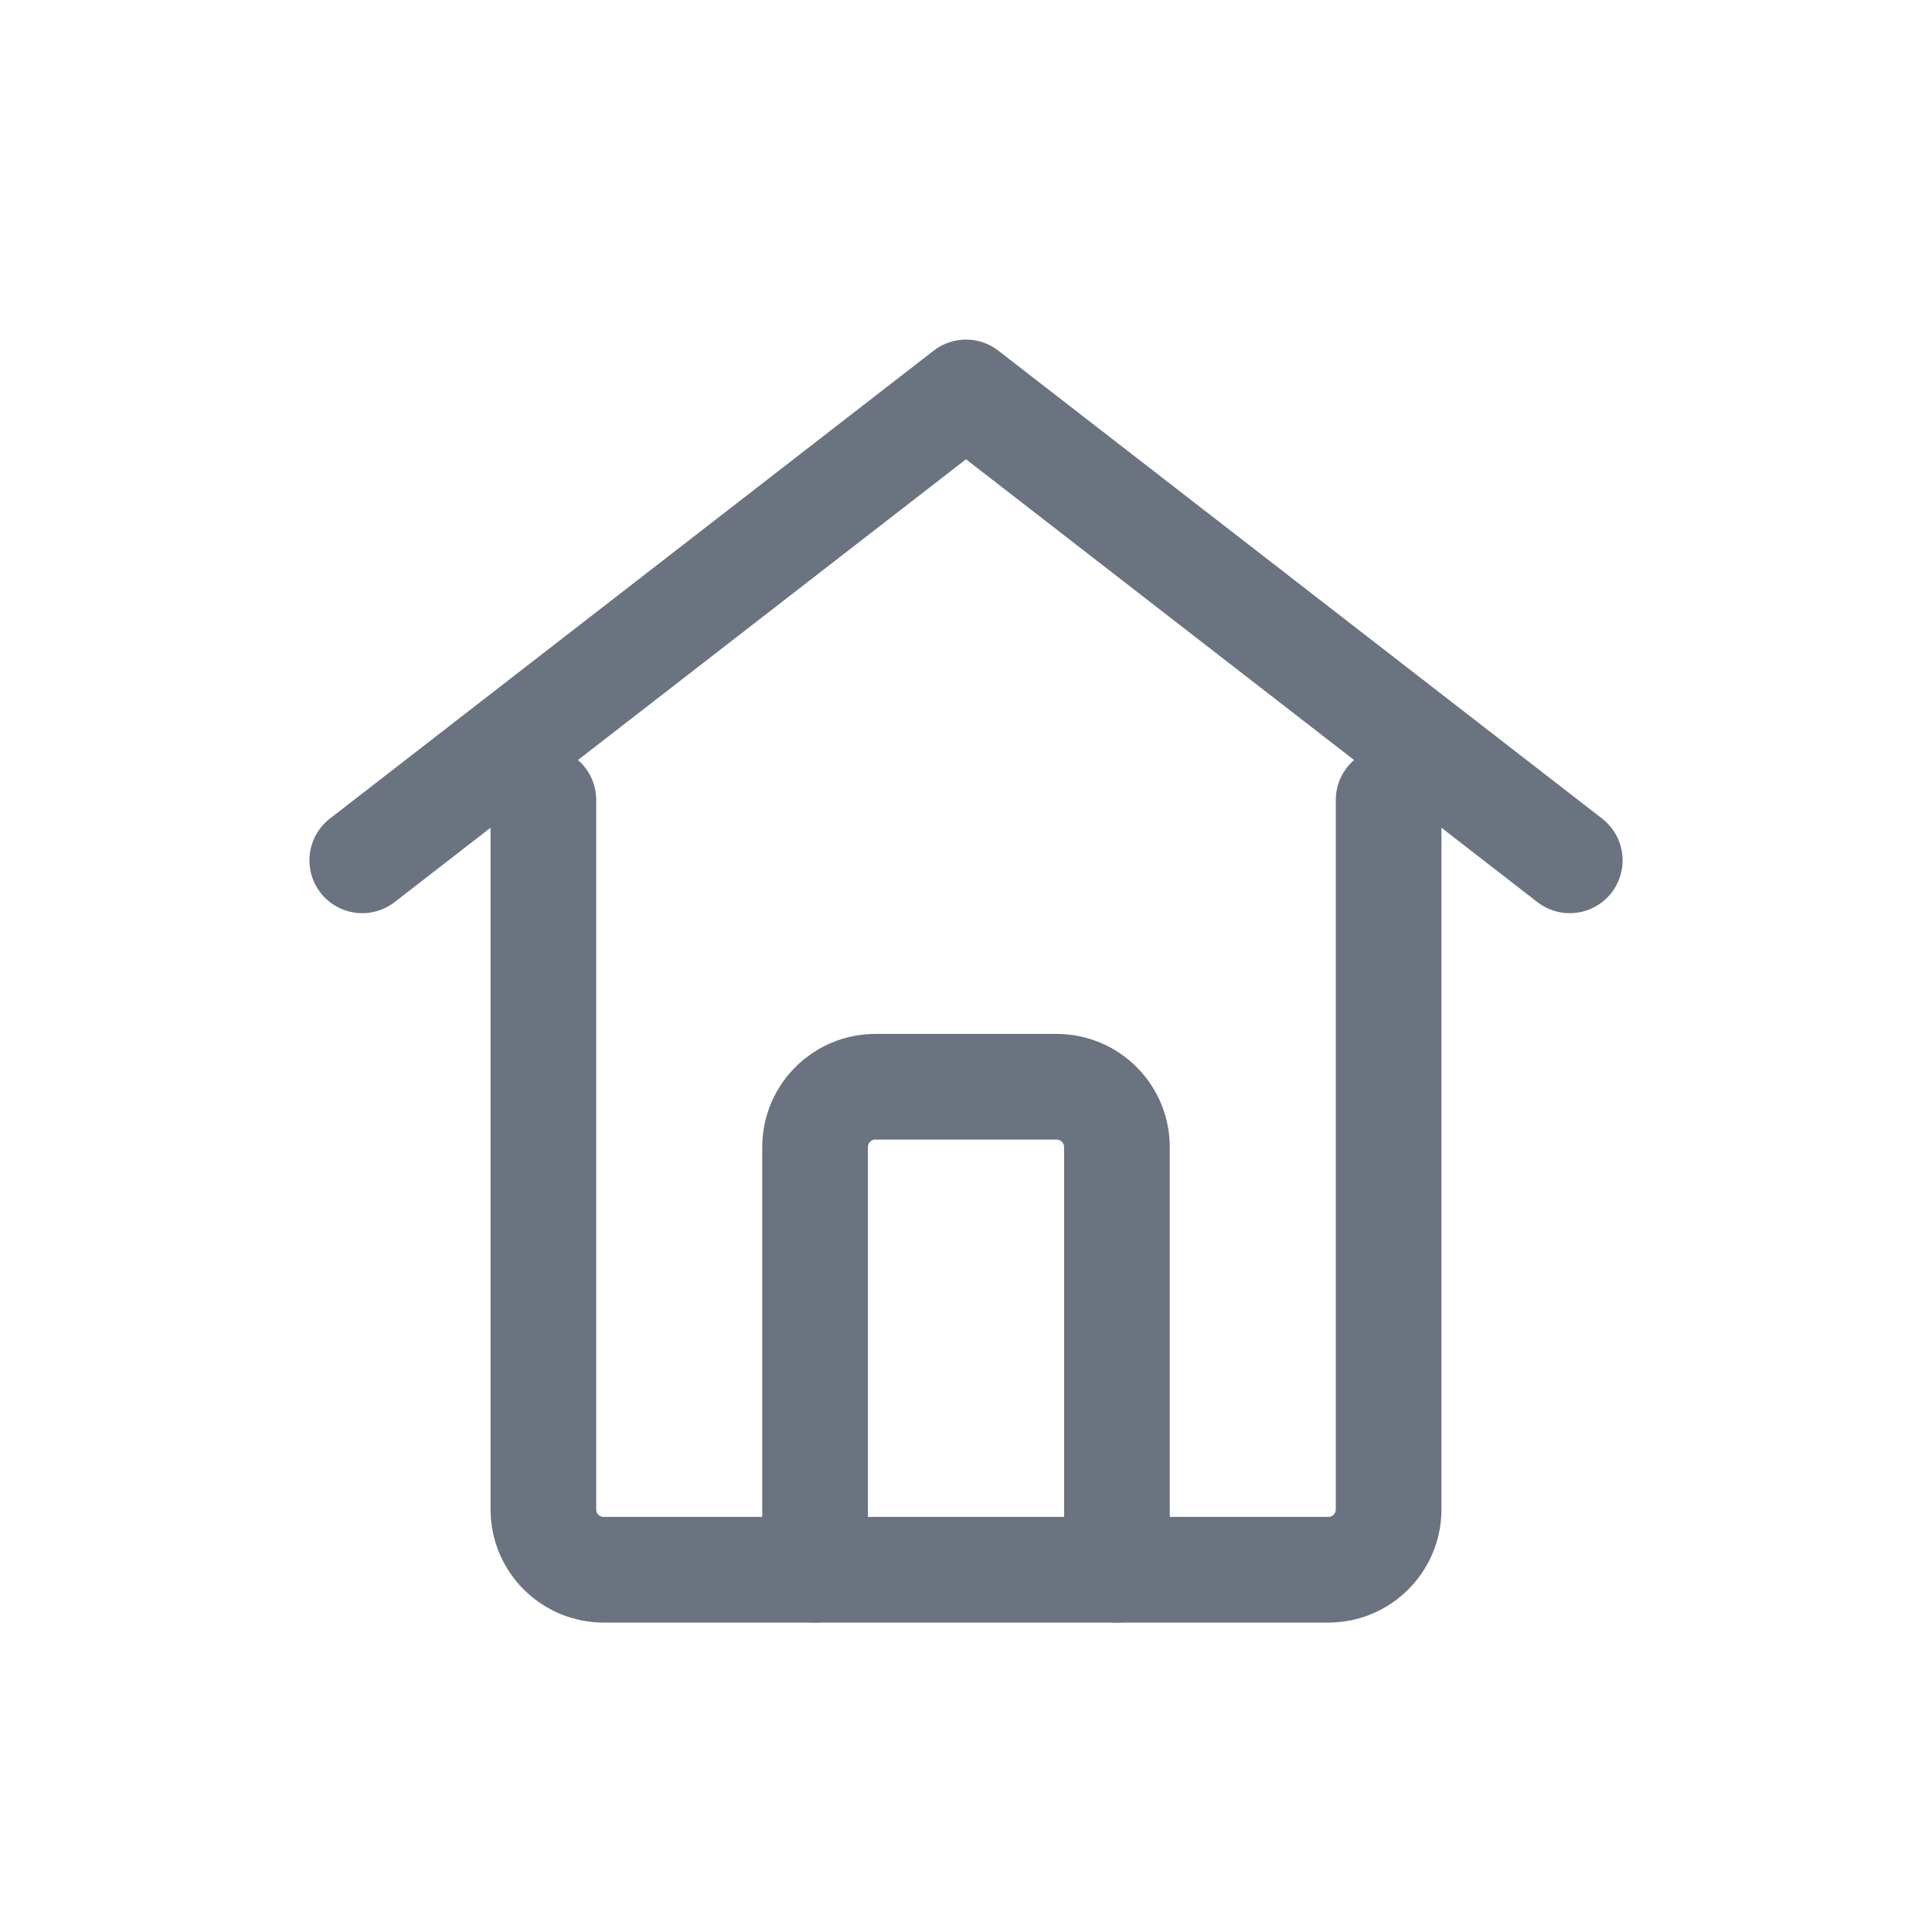
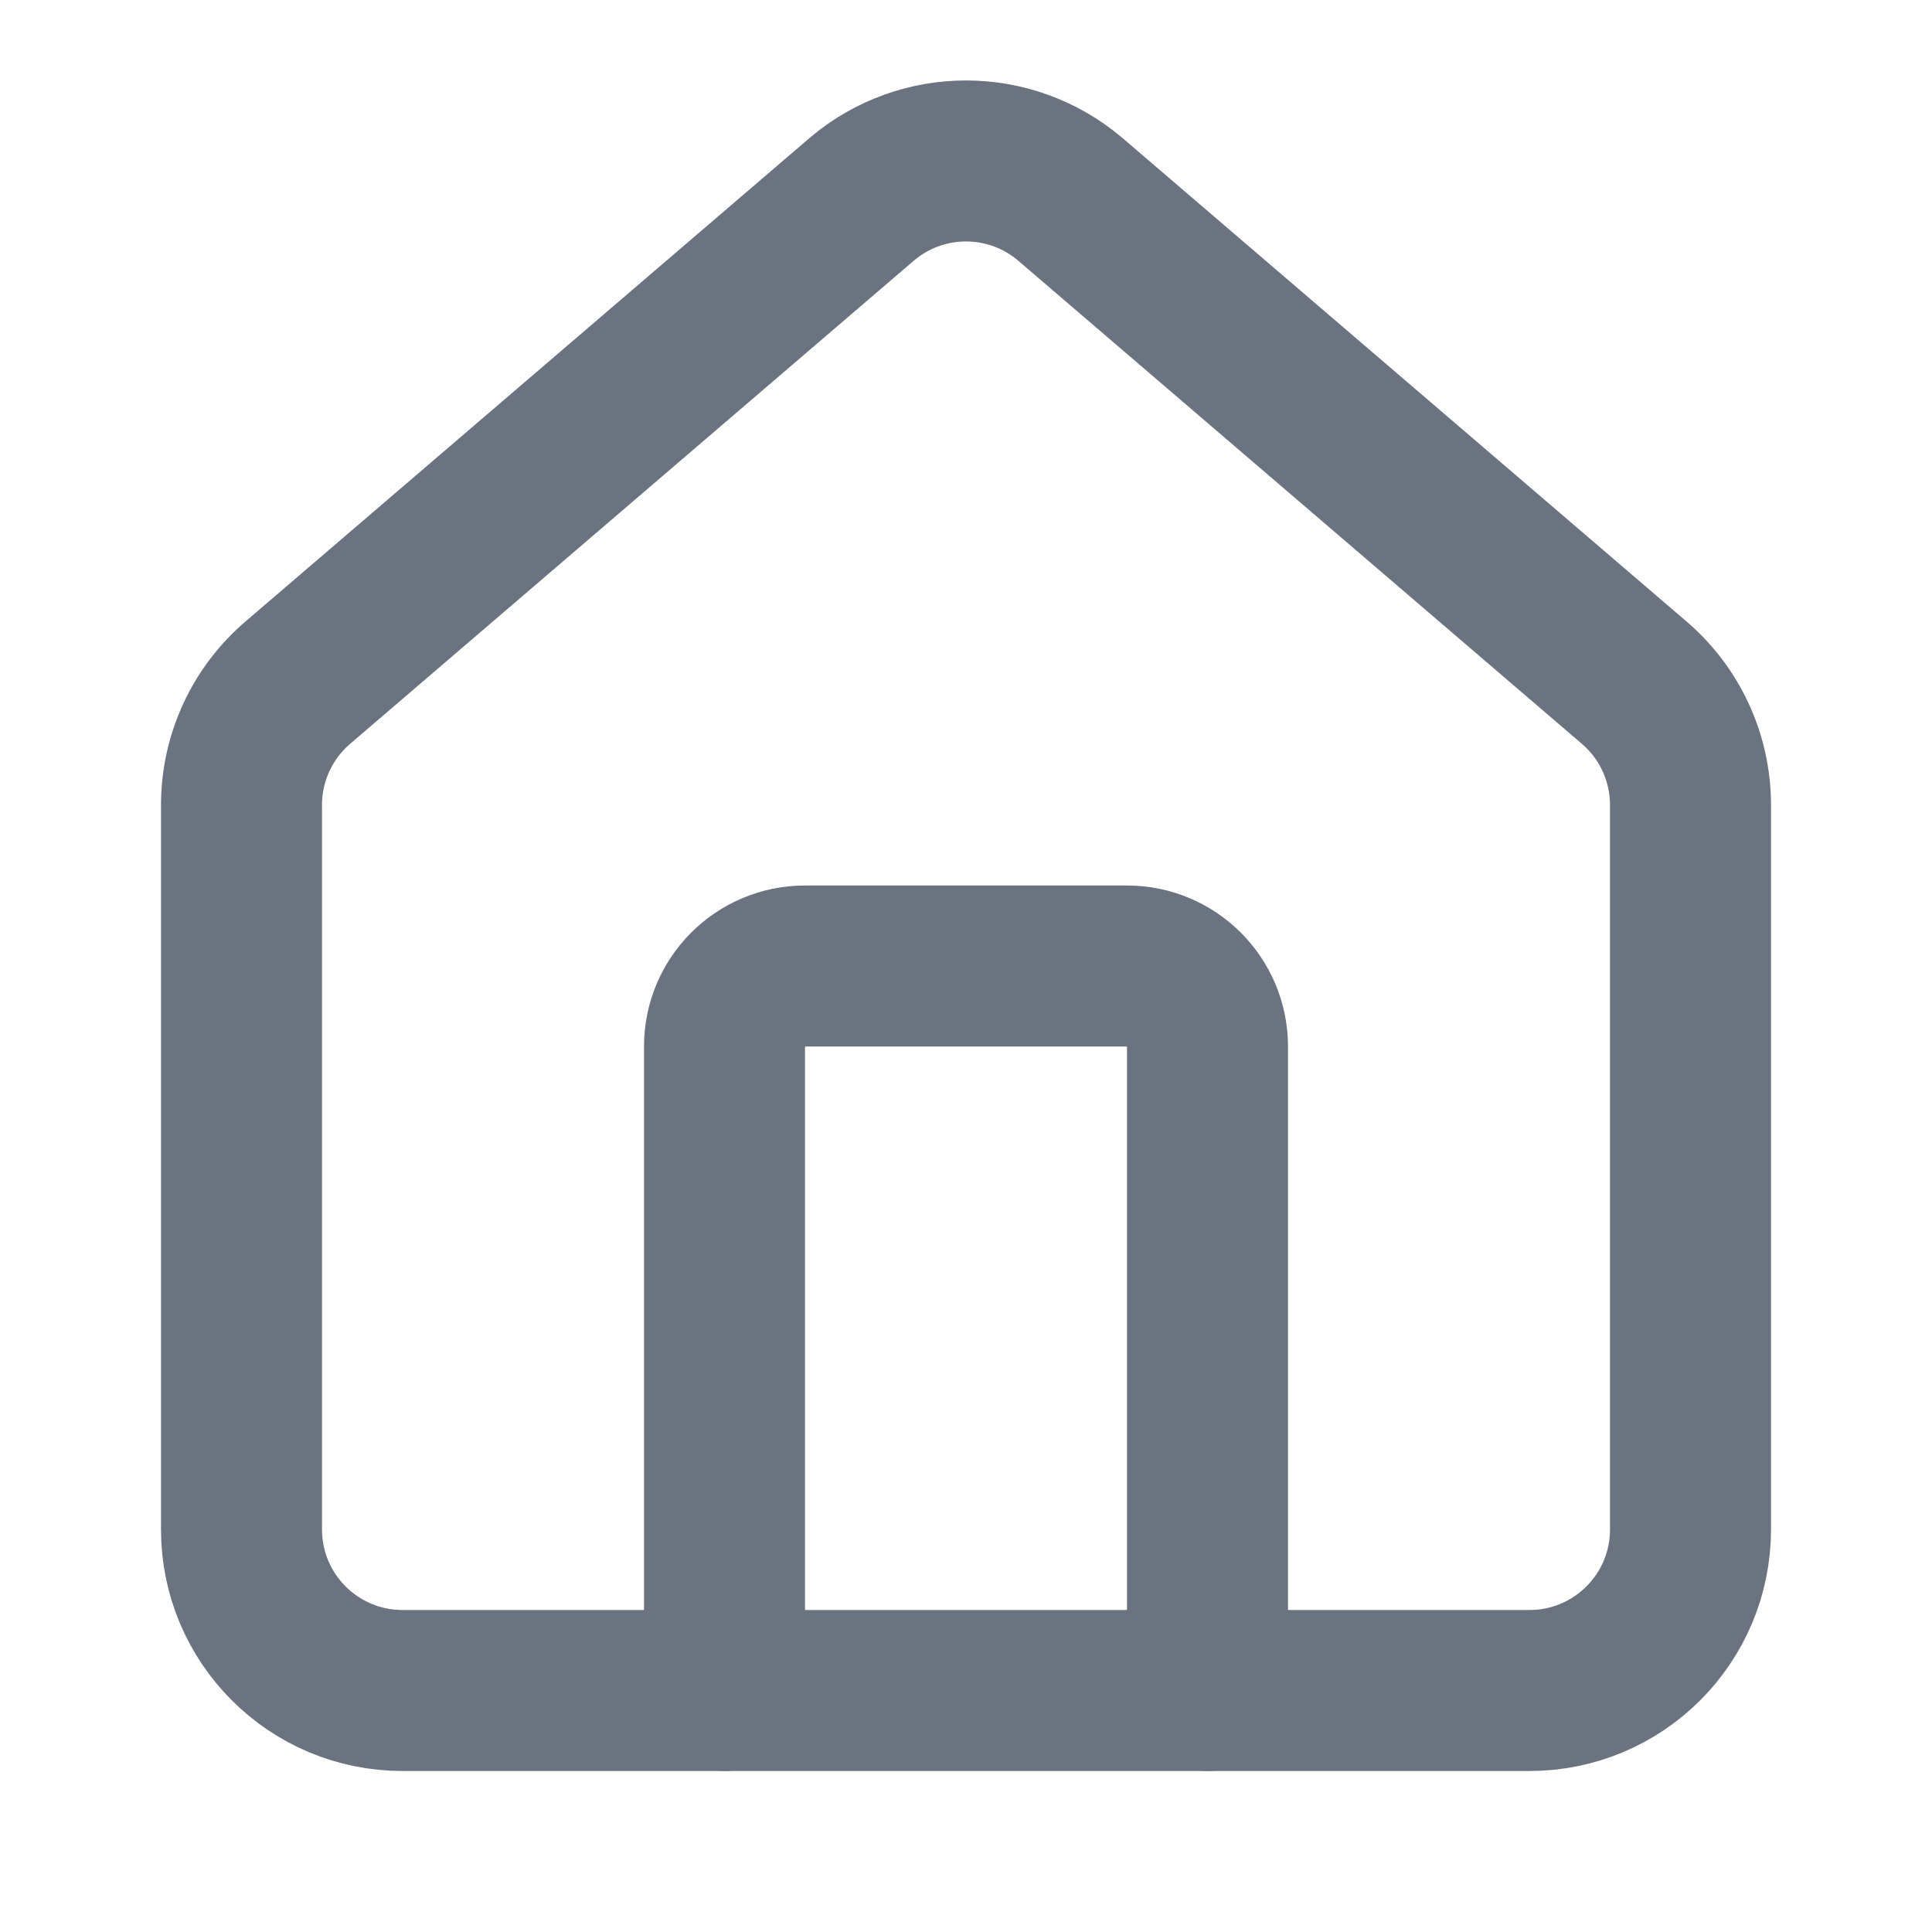
- <svg xmlns="http://www.w3.org/2000/svg" width="64" height="64" viewBox="0 0 64 64" fill="none">
-   <path d="M12 28.5L32 13L52 28.5" stroke="#6B7280" stroke-width="3.5" stroke-linecap="round" stroke-linejoin="round" />
-   <path d="M18 26.5V50C18 51.105 18.895 52 20 52H44C45.105 52 46 51.105 46 50V26.5" stroke="#6B7280" stroke-width="3.5" stroke-linecap="round" stroke-linejoin="round" />
-   <path d="M27 52V38C27 36.895 27.895 36 29 36H35C36.105 36 37 36.895 37 38V52" stroke="#6B7280" stroke-width="3.5" stroke-linecap="round" stroke-linejoin="round" />
+ <svg xmlns="http://www.w3.org/2000/svg" width="64" height="64" viewBox="0 0 24 24" fill="none">
+   <path d="M15 21v-8a1 1 0 0 0-1-1h-4a1 1 0 0 0-1 1v8" stroke="#6B7280" stroke-width="2" stroke-linecap="round" stroke-linejoin="round" />
+   <path d="M3 10a2 2 0 0 1 .709-1.528l7-6a2 2 0 0 1 2.582 0l7 6A2 2 0 0 1 21 10v9a2 2 0 0 1-2 2H5a2 2 0 0 1-2-2z" stroke="#6B7280" stroke-width="2" stroke-linecap="round" stroke-linejoin="round" />
</svg>
